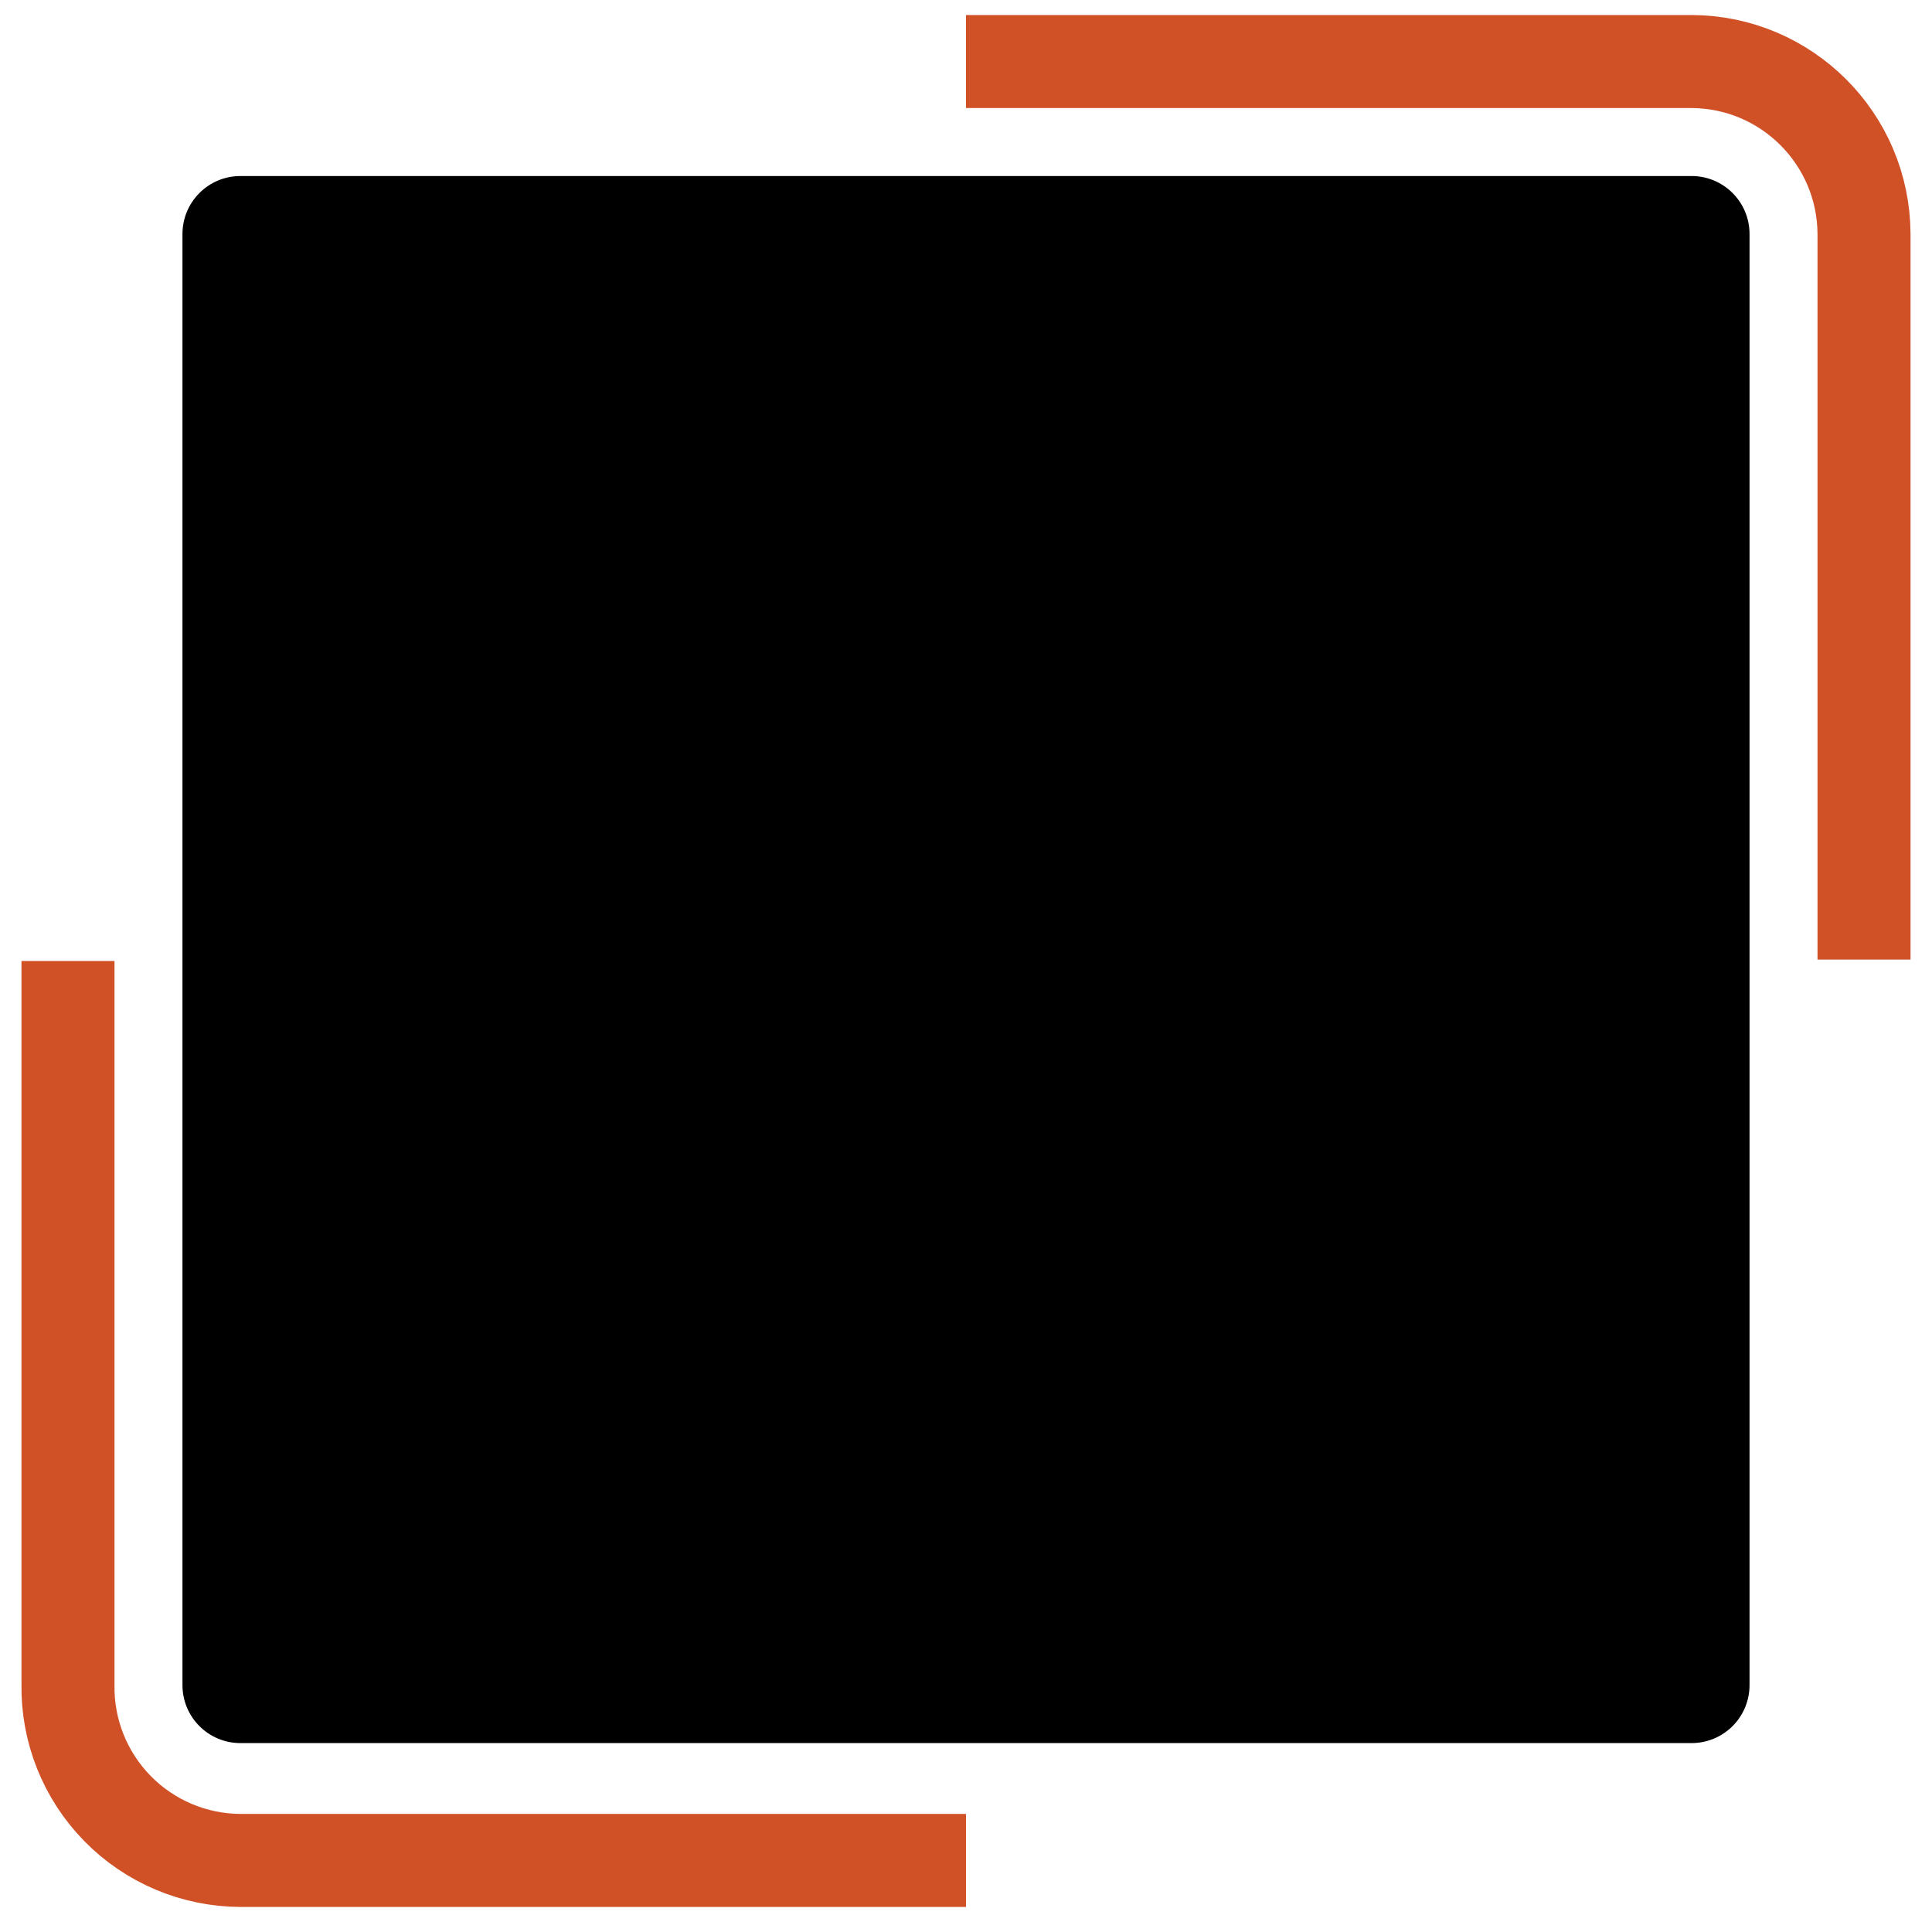
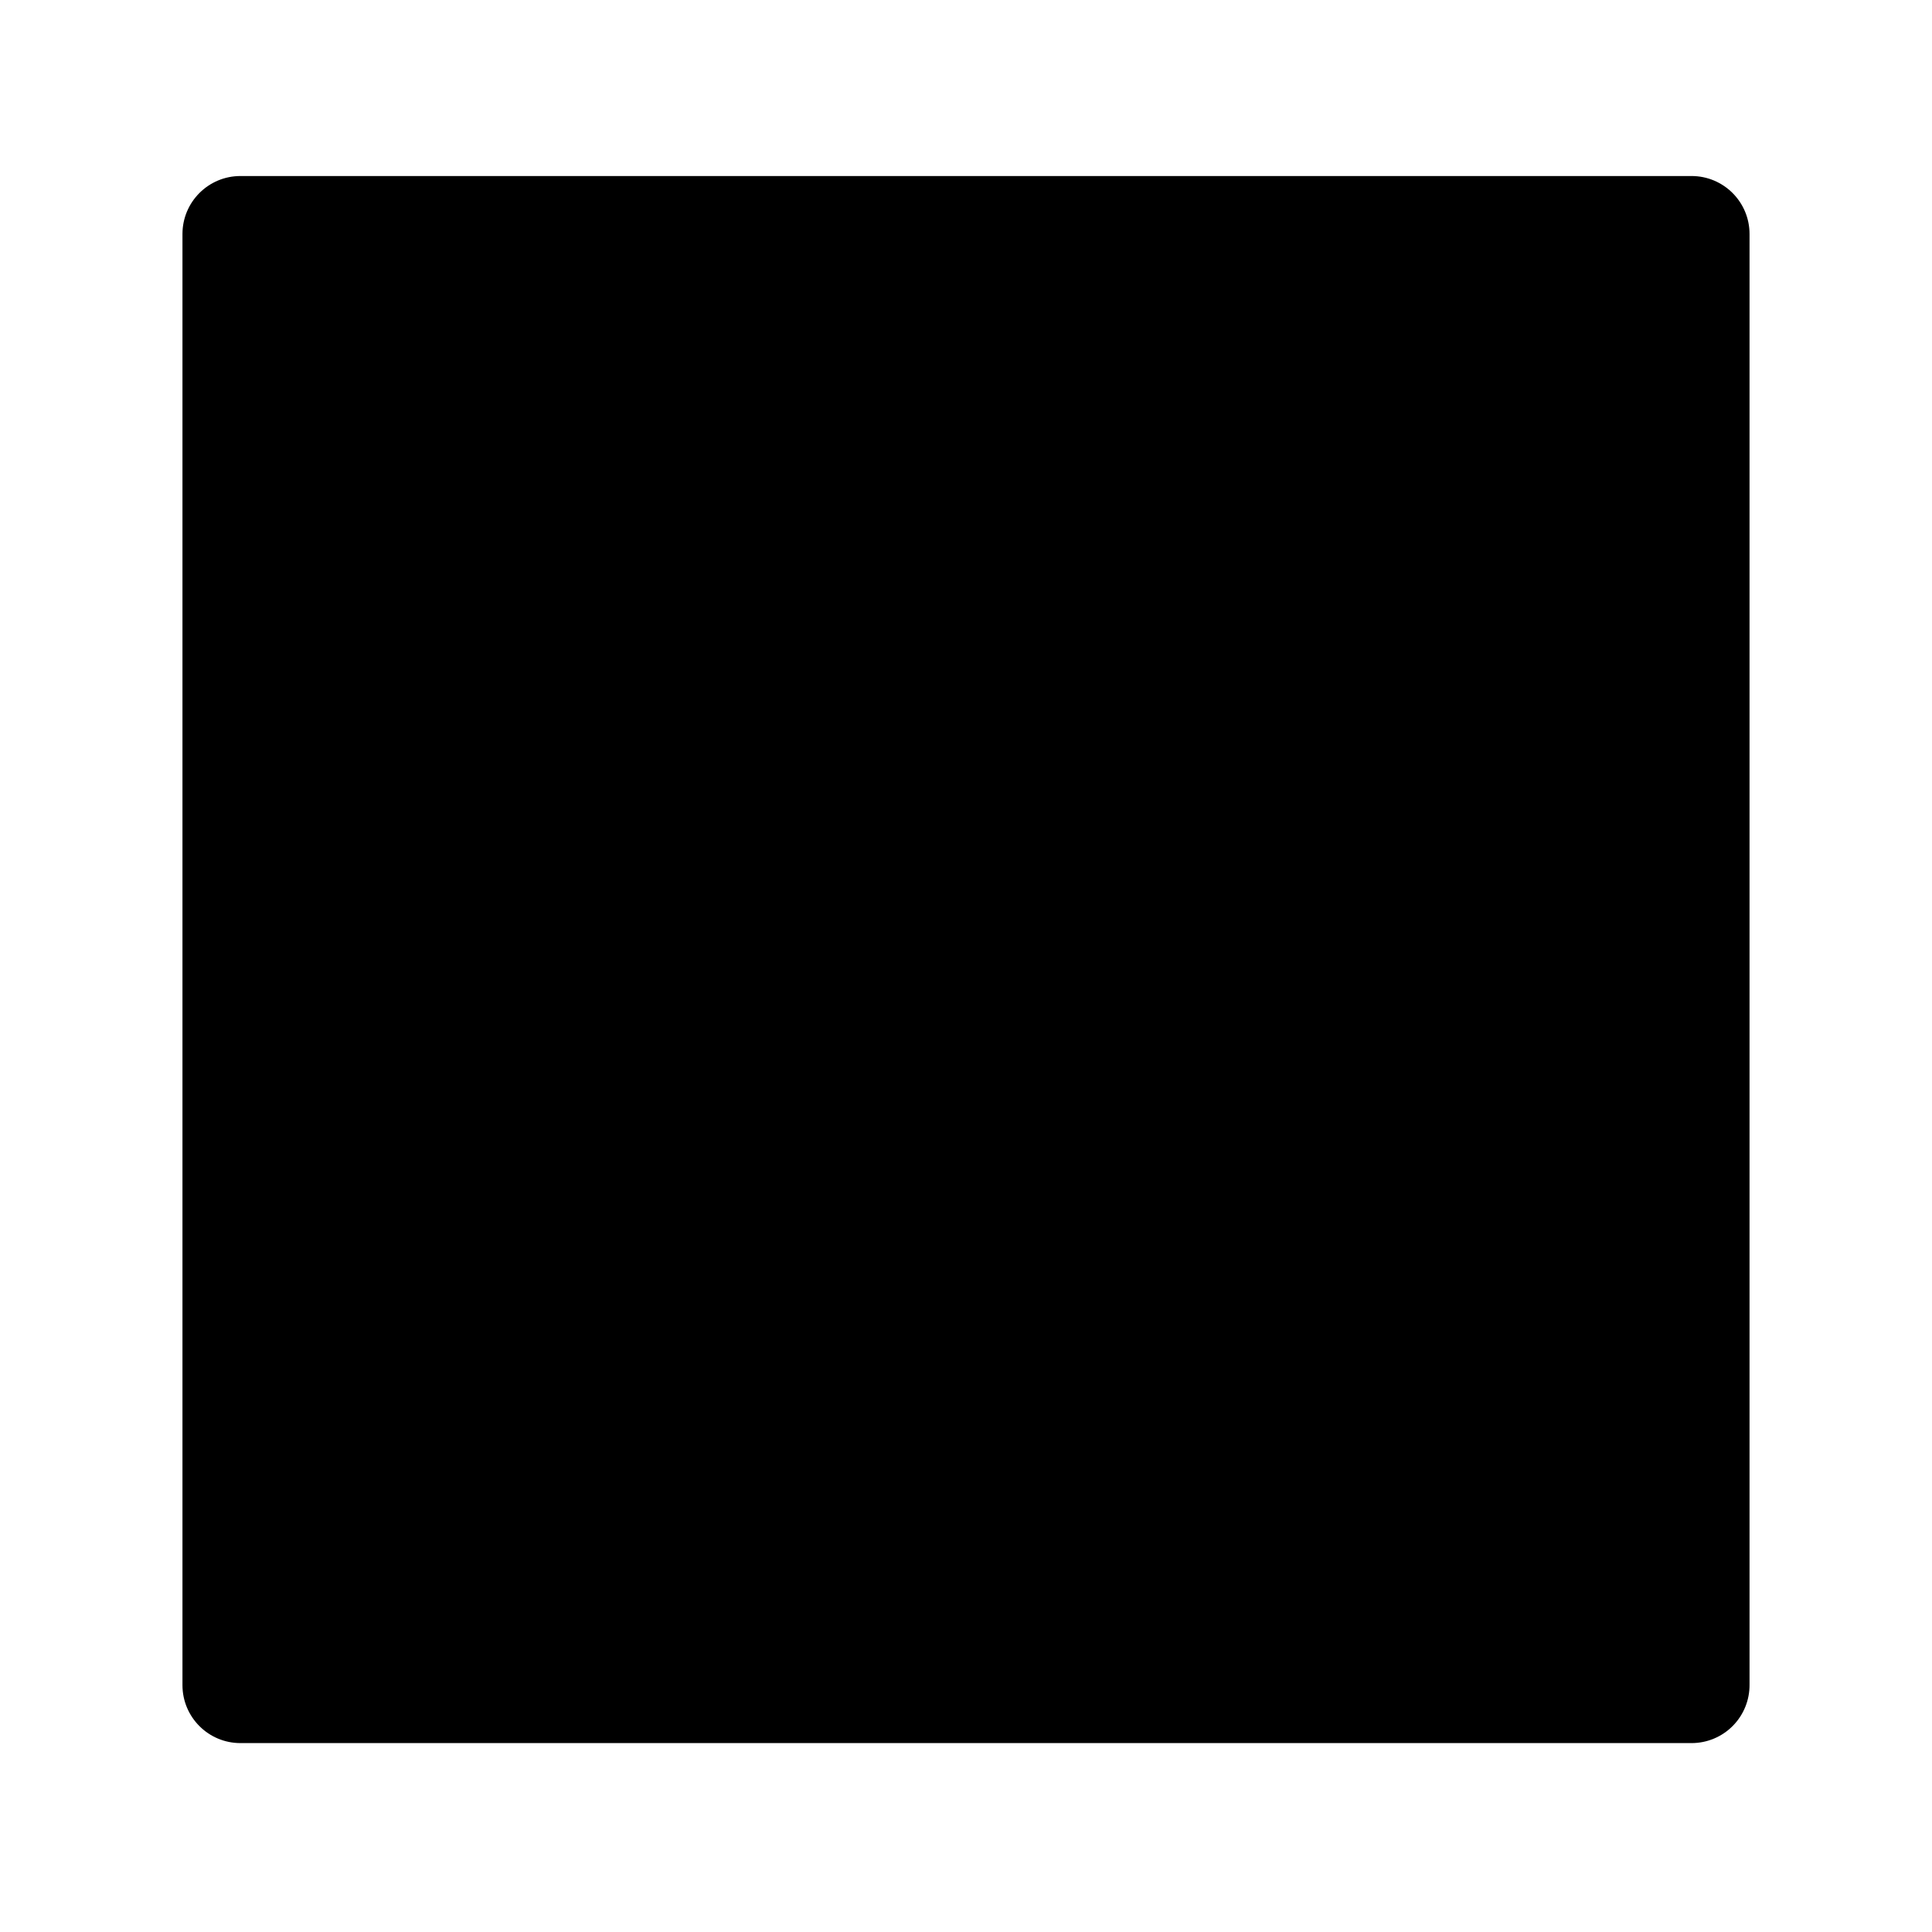
<svg xmlns="http://www.w3.org/2000/svg" viewBox="0 0 27 27">
  <defs>
-     <style>.cls-2{fill:none;stroke:#d15127;stroke-miterlimit:10;stroke-width:1.3px;}</style>
+     <style>.cls-2{fill:none;stroke-miterlimit:10;stroke-width:1.3px;}</style>
  </defs>
  <path d="M23.64,24.36H3.36a.81.81,0,0,1-.81-.81V3.27a.81.81,0,0,1,.81-.81H23.64a.81.81,0,0,1,.81.81V23.54A.81.81,0,0,1,23.64,24.36Z" />
  <path class="cls-2" d="M26.05,13.41V3.27A2.42,2.42,0,0,0,23.64.86H13.5M.95,13.43V23.54A2.42,2.42,0,0,0,3.36,26H13.5" />
</svg>
